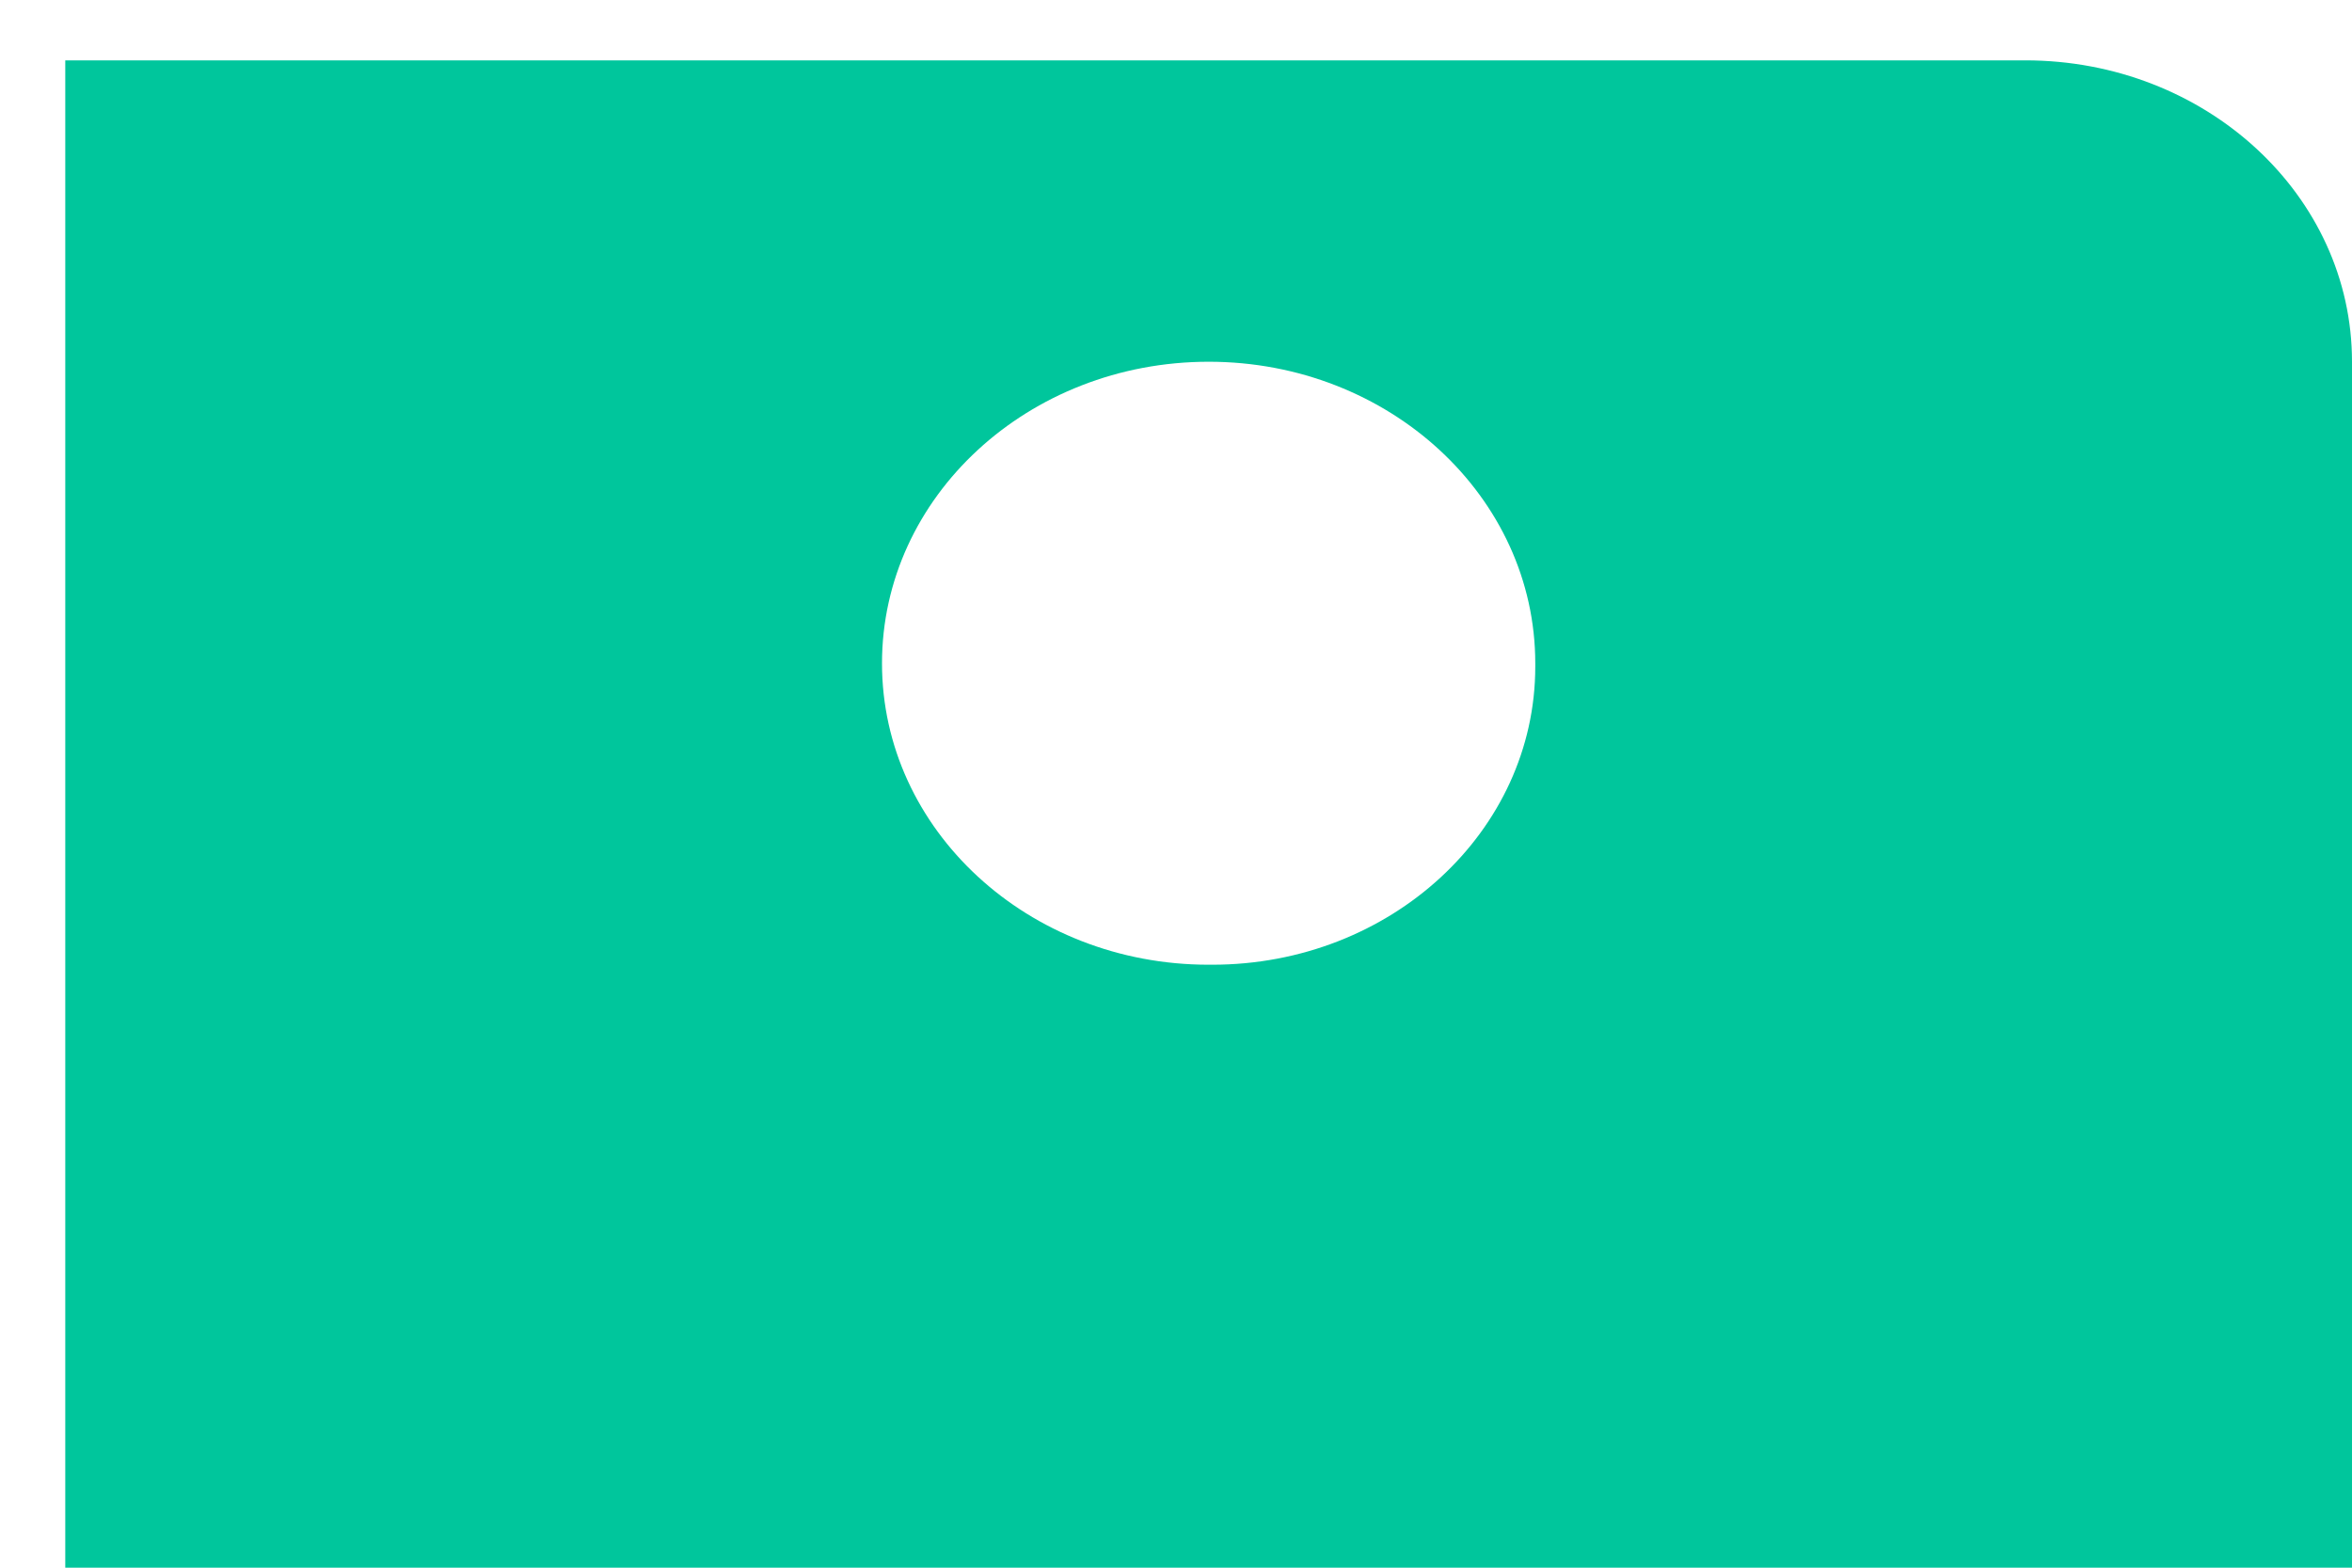
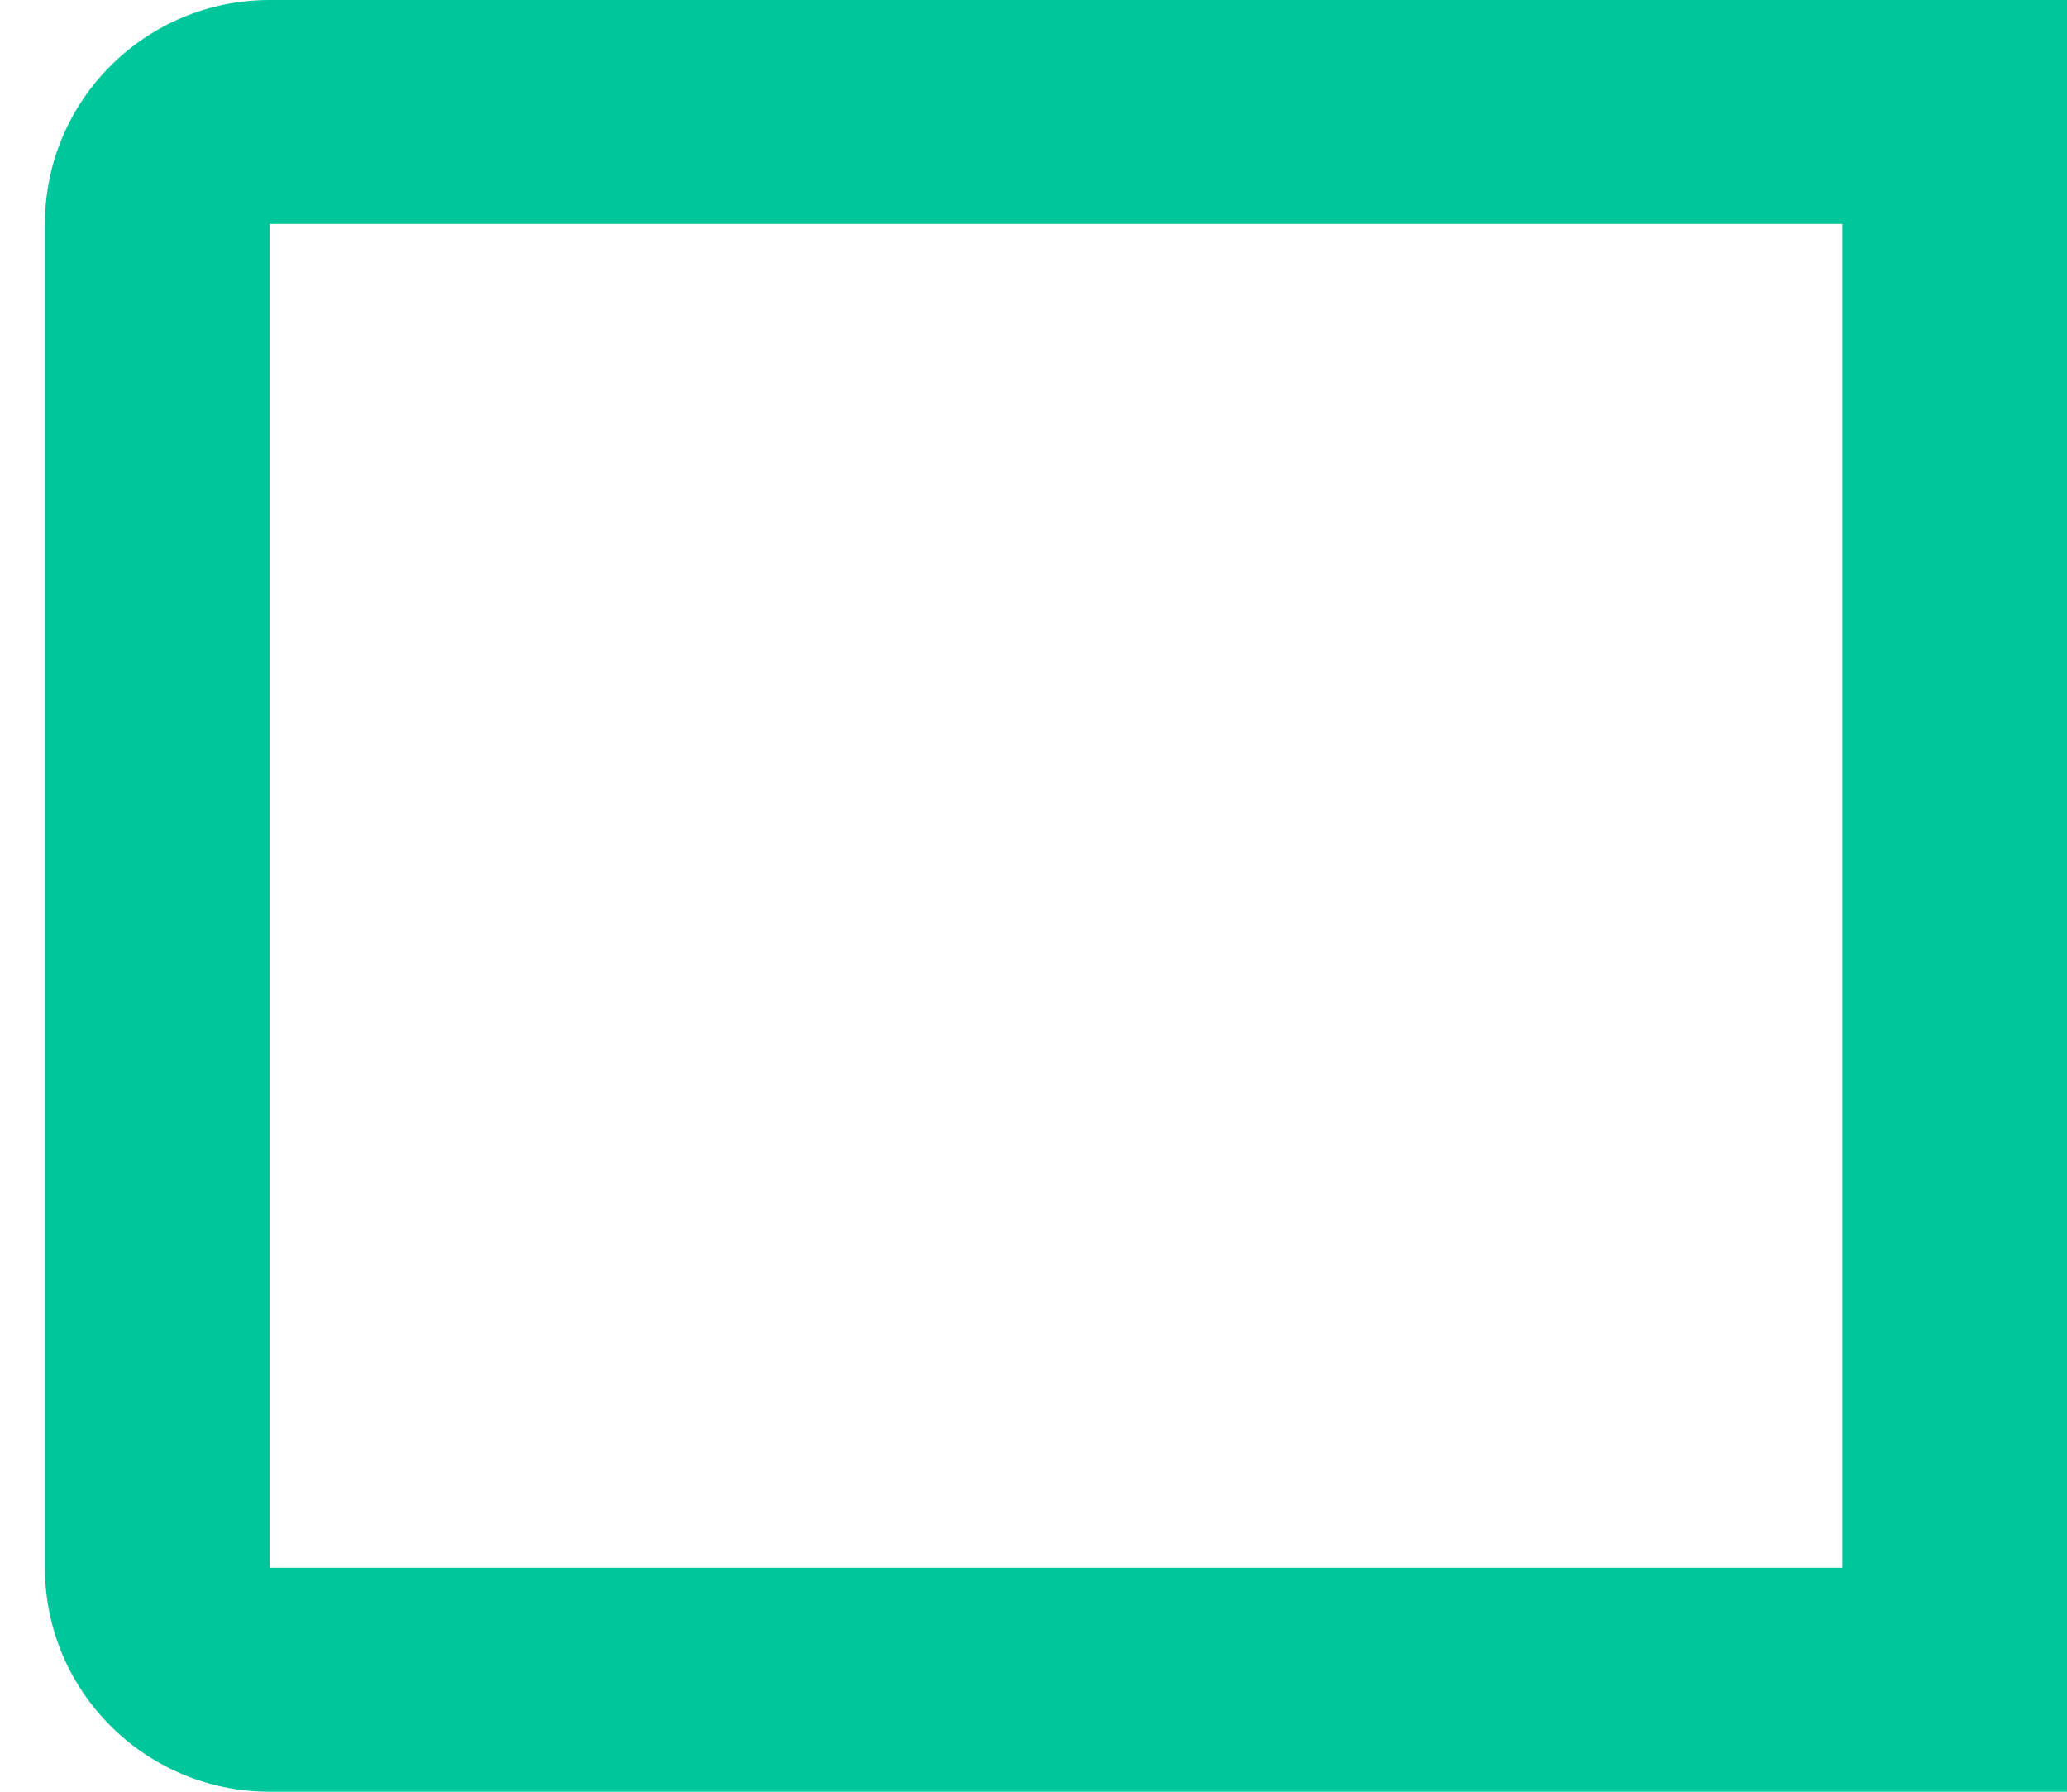
- <svg xmlns="http://www.w3.org/2000/svg" version="1.1" width="12px" height="8px">
-   <g transform="matrix(1 0 0 1 -743 -122 )">
-     <path d="M 12 1.846  L 12 8  L 0.333 8  L 0.333 0.308  L 10.333 0.308  C 11.254 0.308  12 0.996  12 1.846  Z M 7.833 3.385  C 7.833 2.535  7.087 1.846  6.167 1.846  C 5.246 1.846  4.5 2.535  4.5 3.385  C 4.5 4.234  5.246 4.923  6.166 4.923  C 6.173 4.923  6.179 4.923  6.185 4.923  C 7.095 4.923  7.833 4.242  7.833 3.402  C 7.833 3.396  7.833 3.39  7.833 3.385  Z " fill-rule="nonzero" fill="#00c69c" stroke="none" transform="matrix(1 0 0 1 743 122 )" />
+ <svg xmlns="http://www.w3.org/2000/svg" version="1.1" width="15px" height="13px">
+   <g transform="matrix(1 0 0 1 -727 -130 )">
+     <path d="M 15 0  L 15 13  L 1.957 13  C 1.056 13  0.326 12.272  0.326 11.375  L 0.326 1.625  C 0.326 0.728  1.056 0  1.957 0  L 15 0  Z M 13.37 1.625  L 1.957 1.625  L 1.957 11.375  L 13.37 11.375  L 13.37 1.625  Z " fill-rule="nonzero" fill="#00c69c" stroke="none" transform="matrix(1 0 0 1 727 130 )" />
  </g>
</svg>
